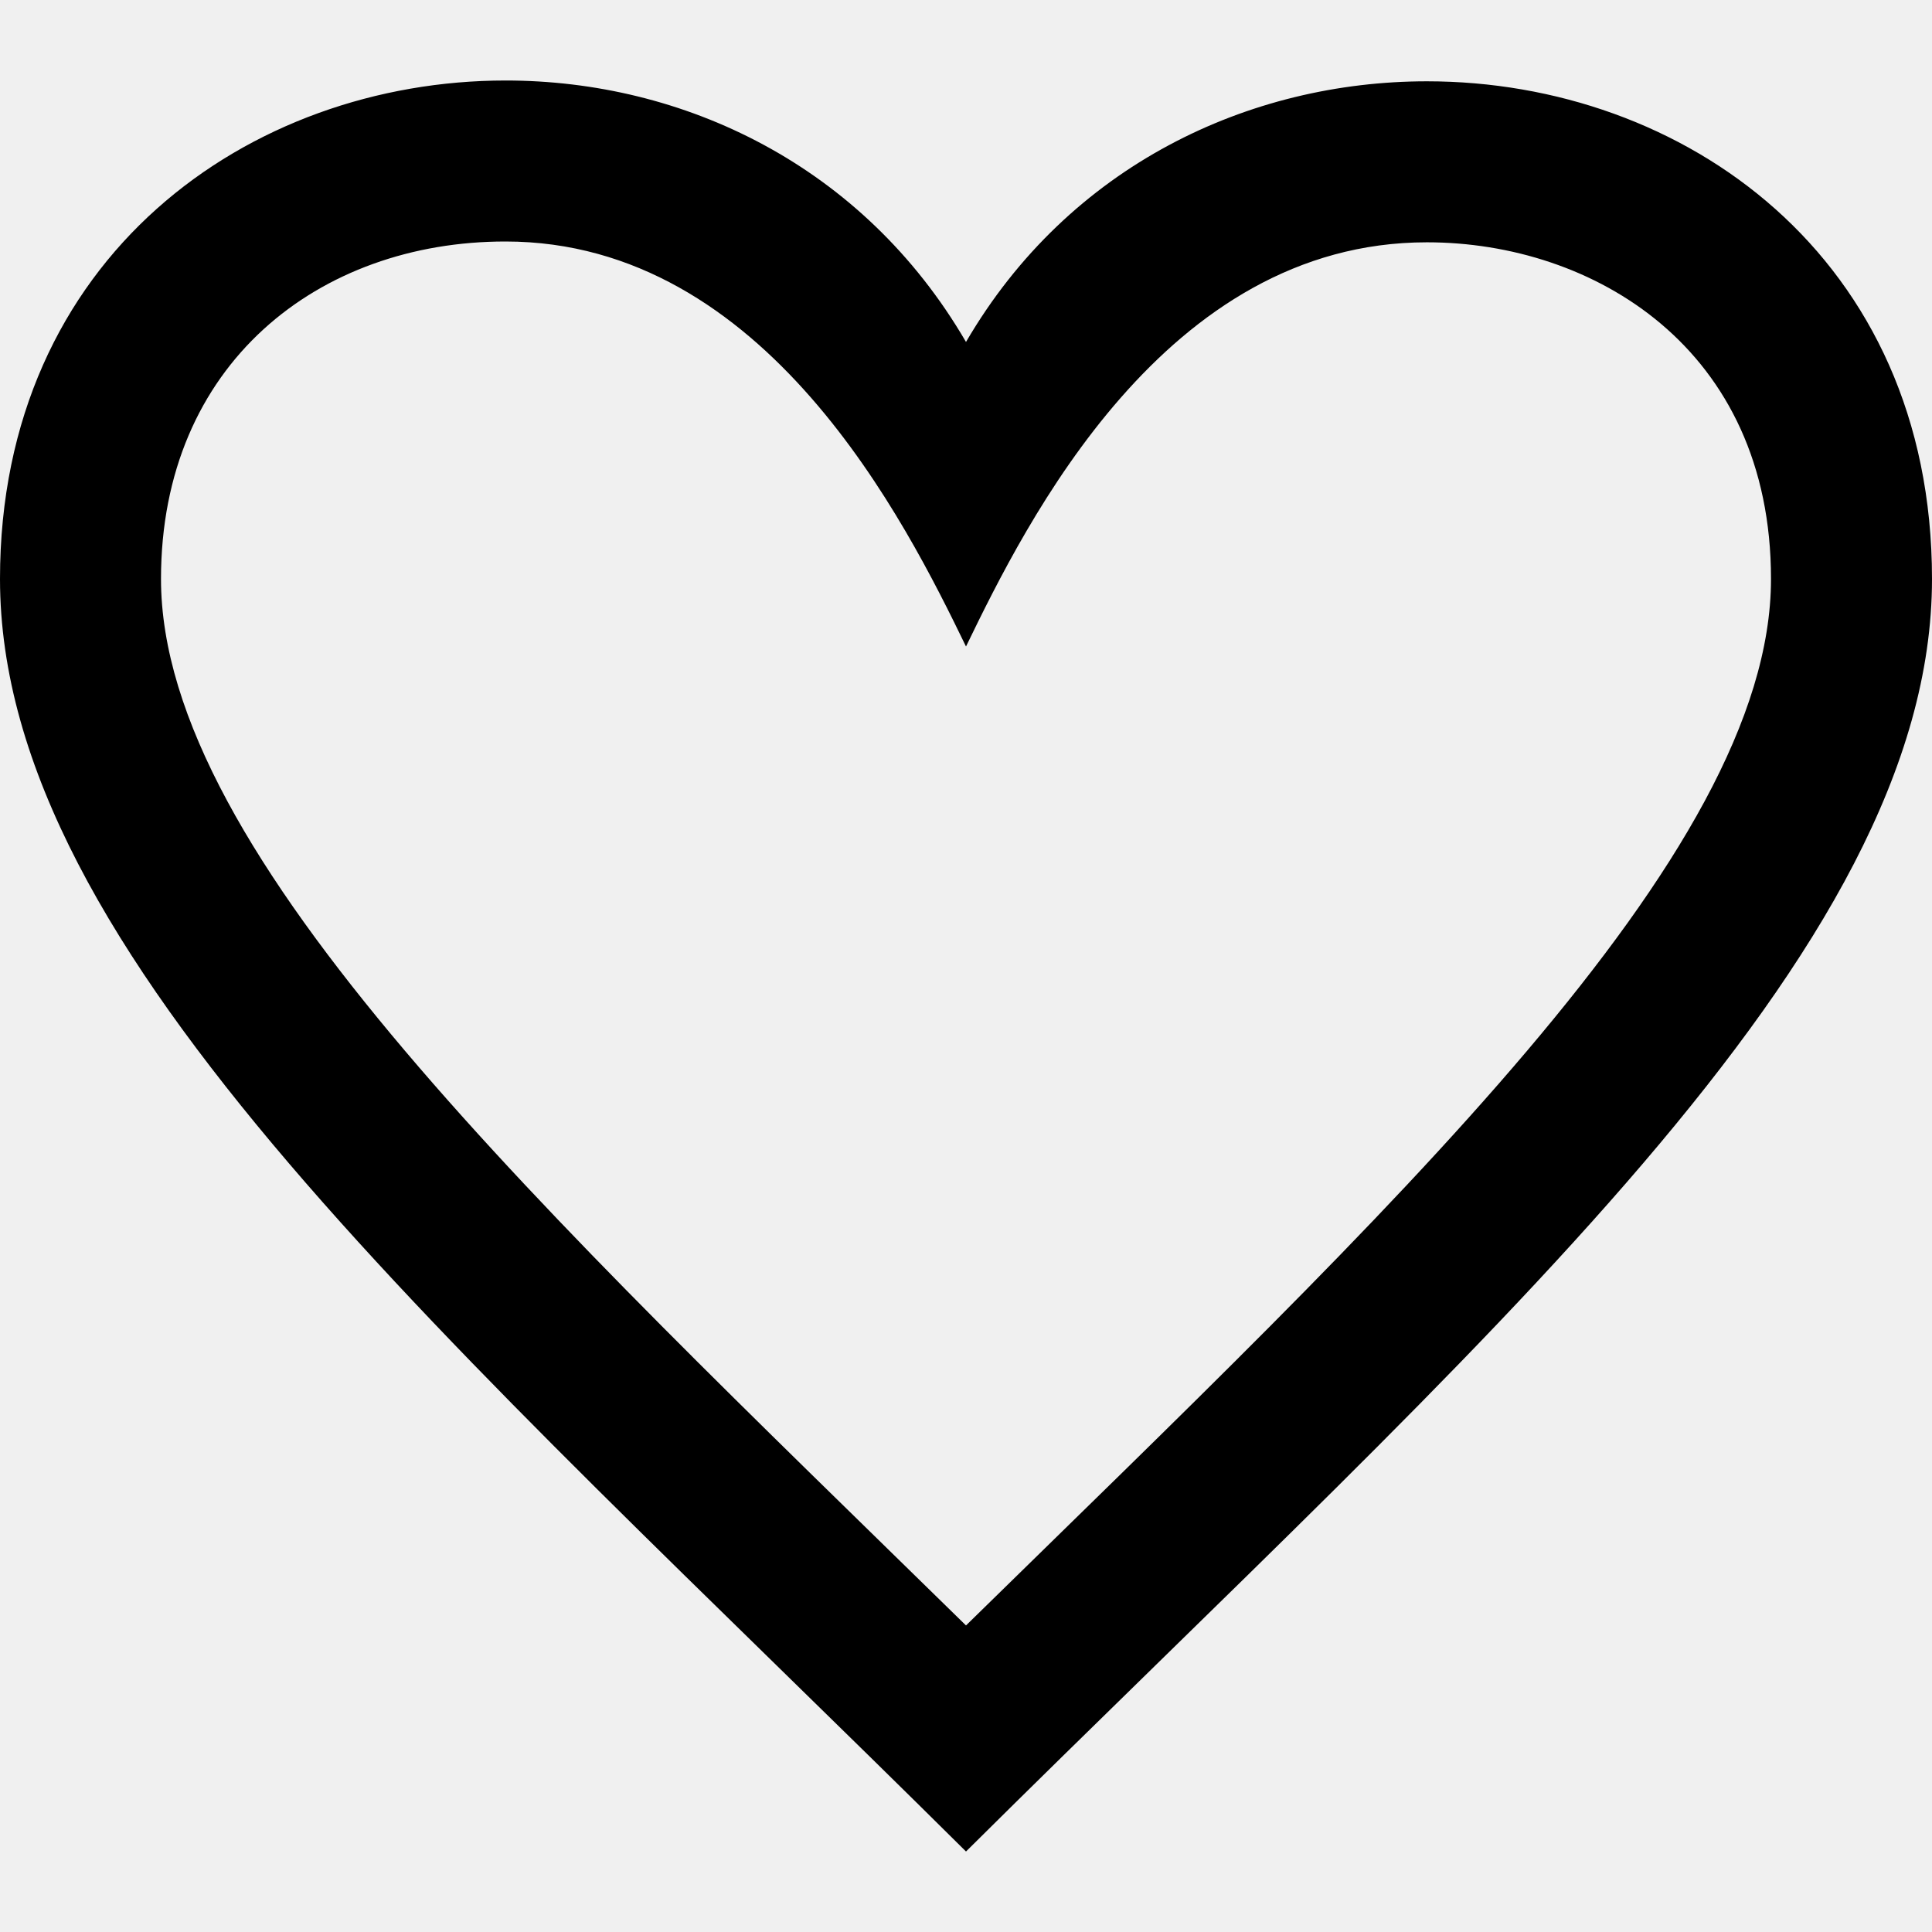
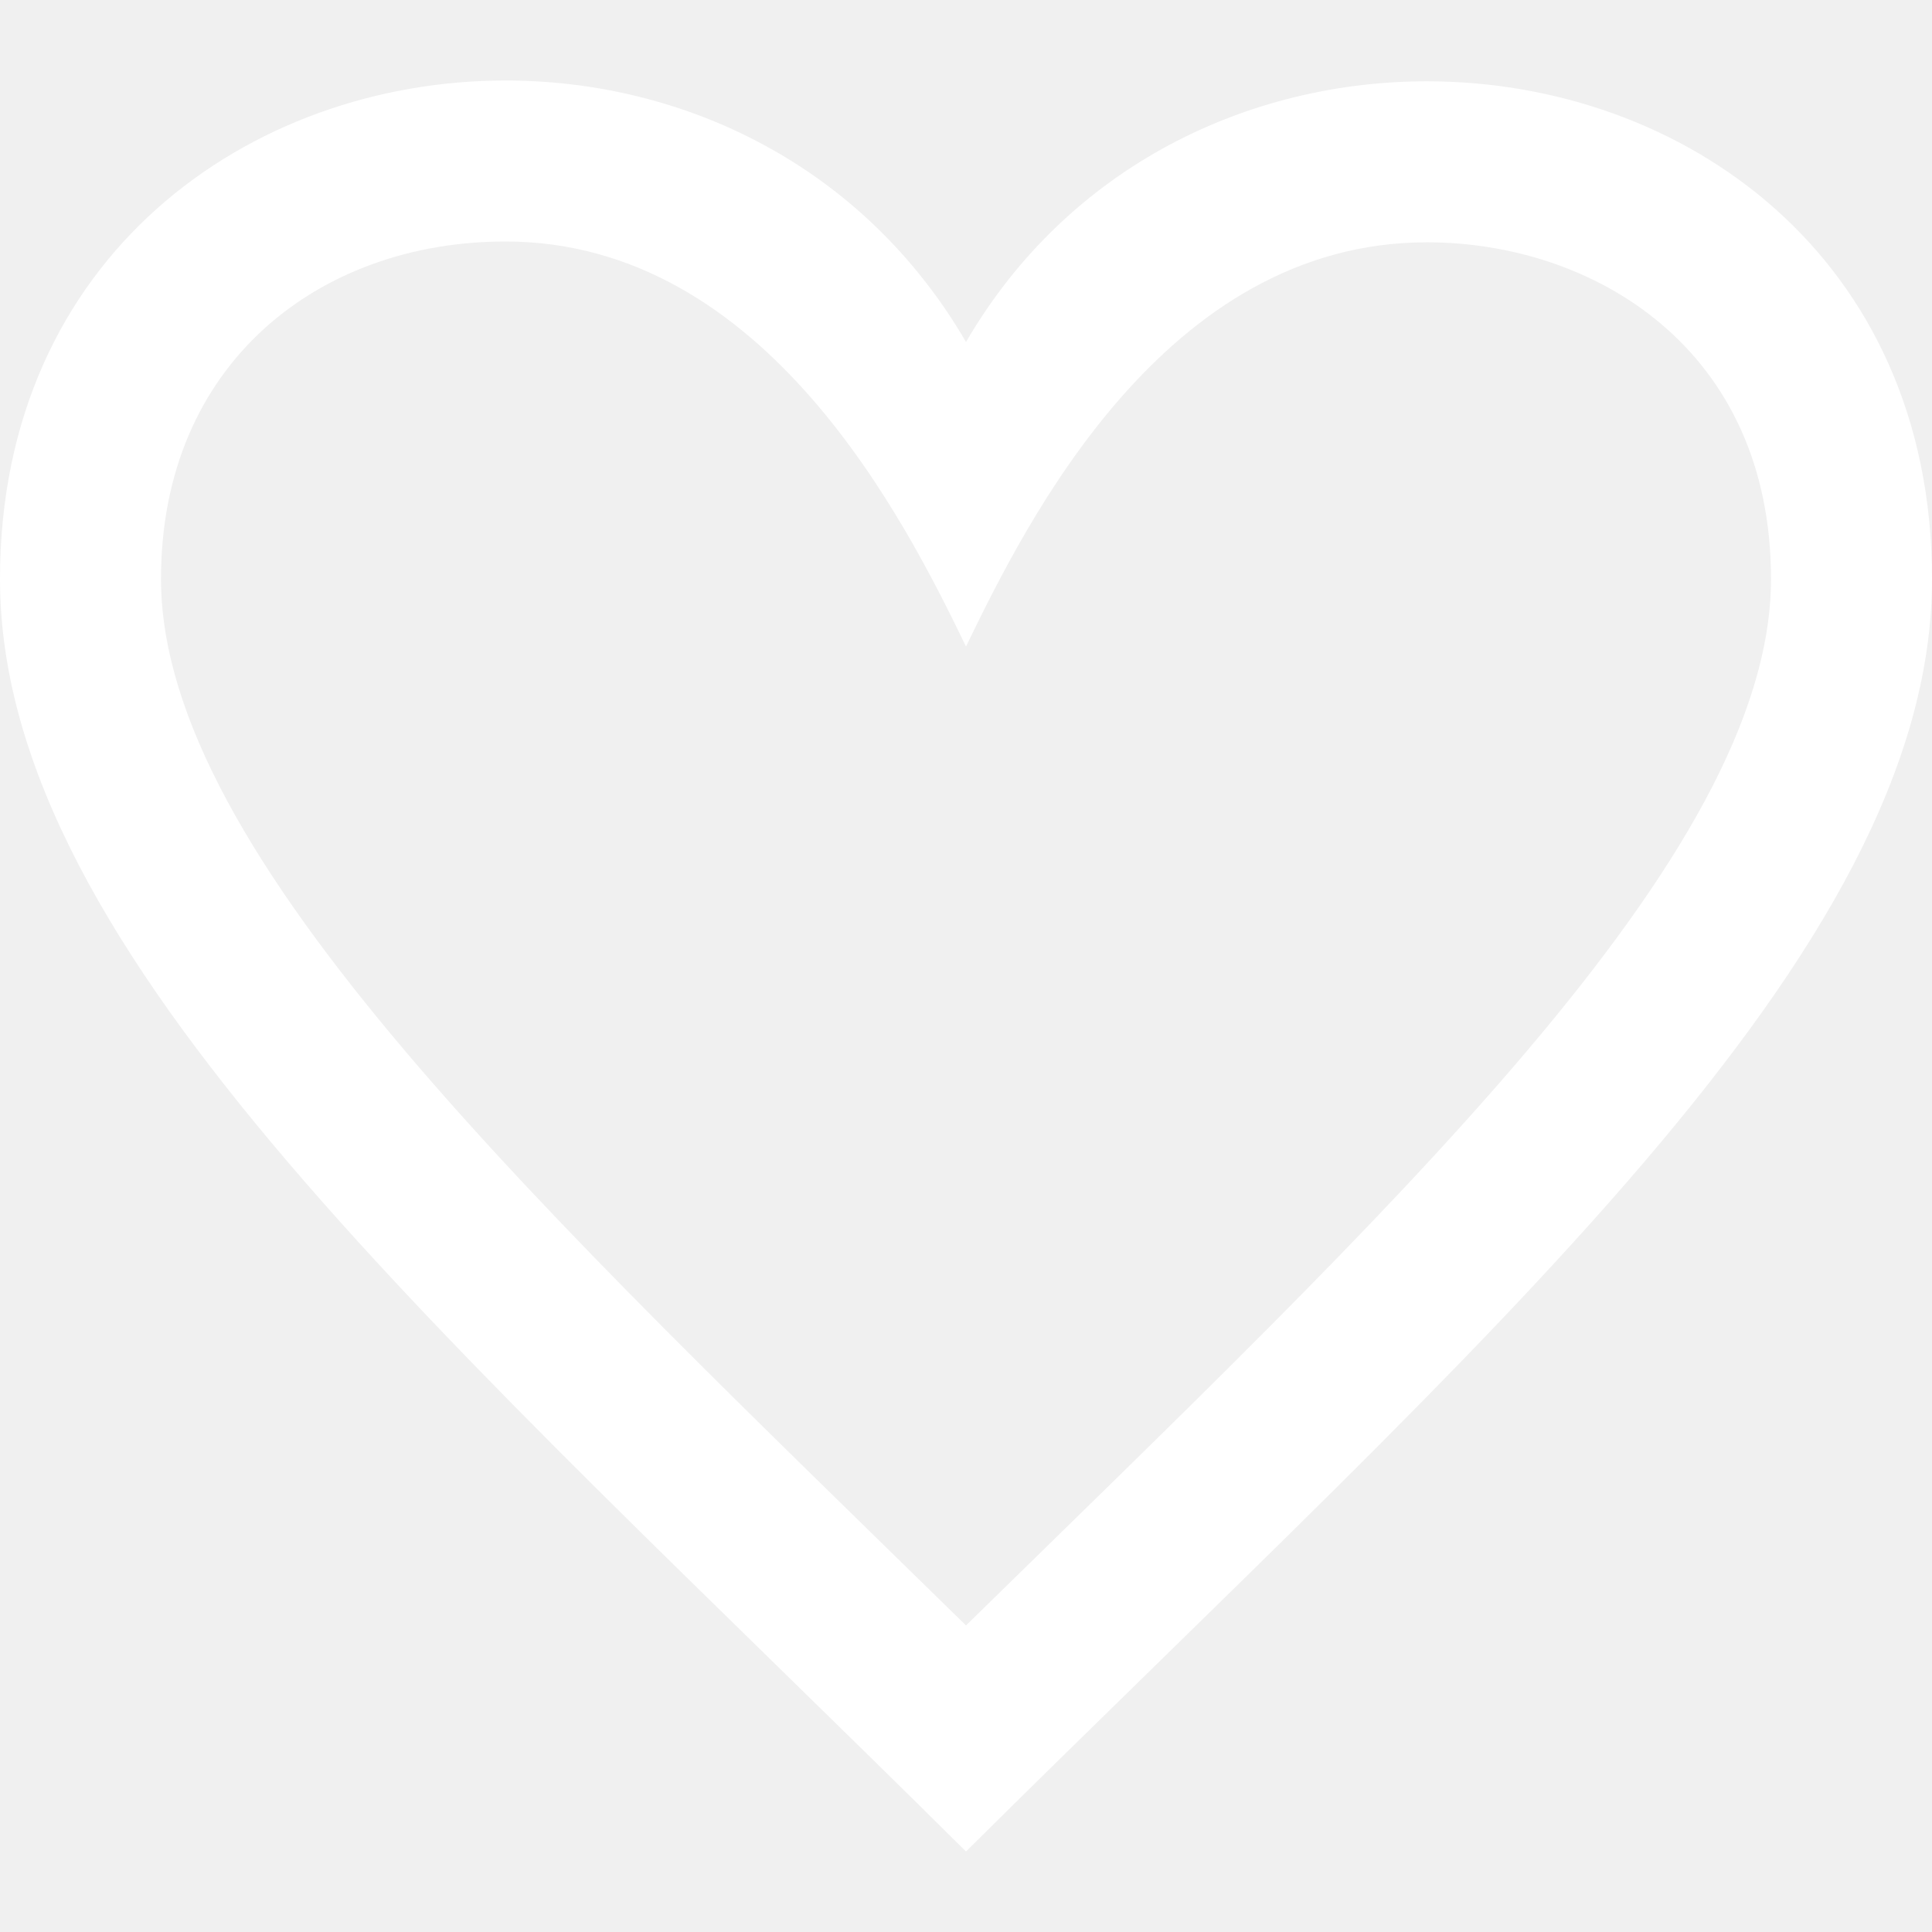
- <svg xmlns="http://www.w3.org/2000/svg" width="24" height="24" viewBox="0 0 24 24">
+ <svg xmlns="http://www.w3.org/2000/svg" fill="#fff" width="24" height="24" viewBox="0 0 24 24">
  <path d="M6.28 3c3.236.001 4.973 3.491 5.72 5.031.75-1.547 2.469-5.021 5.726-5.021 2.058 0 4.274 1.309 4.274 4.182 0 3.442-4.744 7.851-10 13-5.258-5.151-10-9.559-10-13 0-2.676 1.965-4.193 4.28-4.192zm.001-2c-3.183 0-6.281 2.187-6.281 6.192 0 4.661 5.57 9.427 12 15.808 6.43-6.381 12-11.147 12-15.808 0-4.011-3.097-6.182-6.274-6.182-2.204 0-4.446 1.042-5.726 3.238-1.285-2.206-3.522-3.248-5.719-3.248z" />
</svg>
